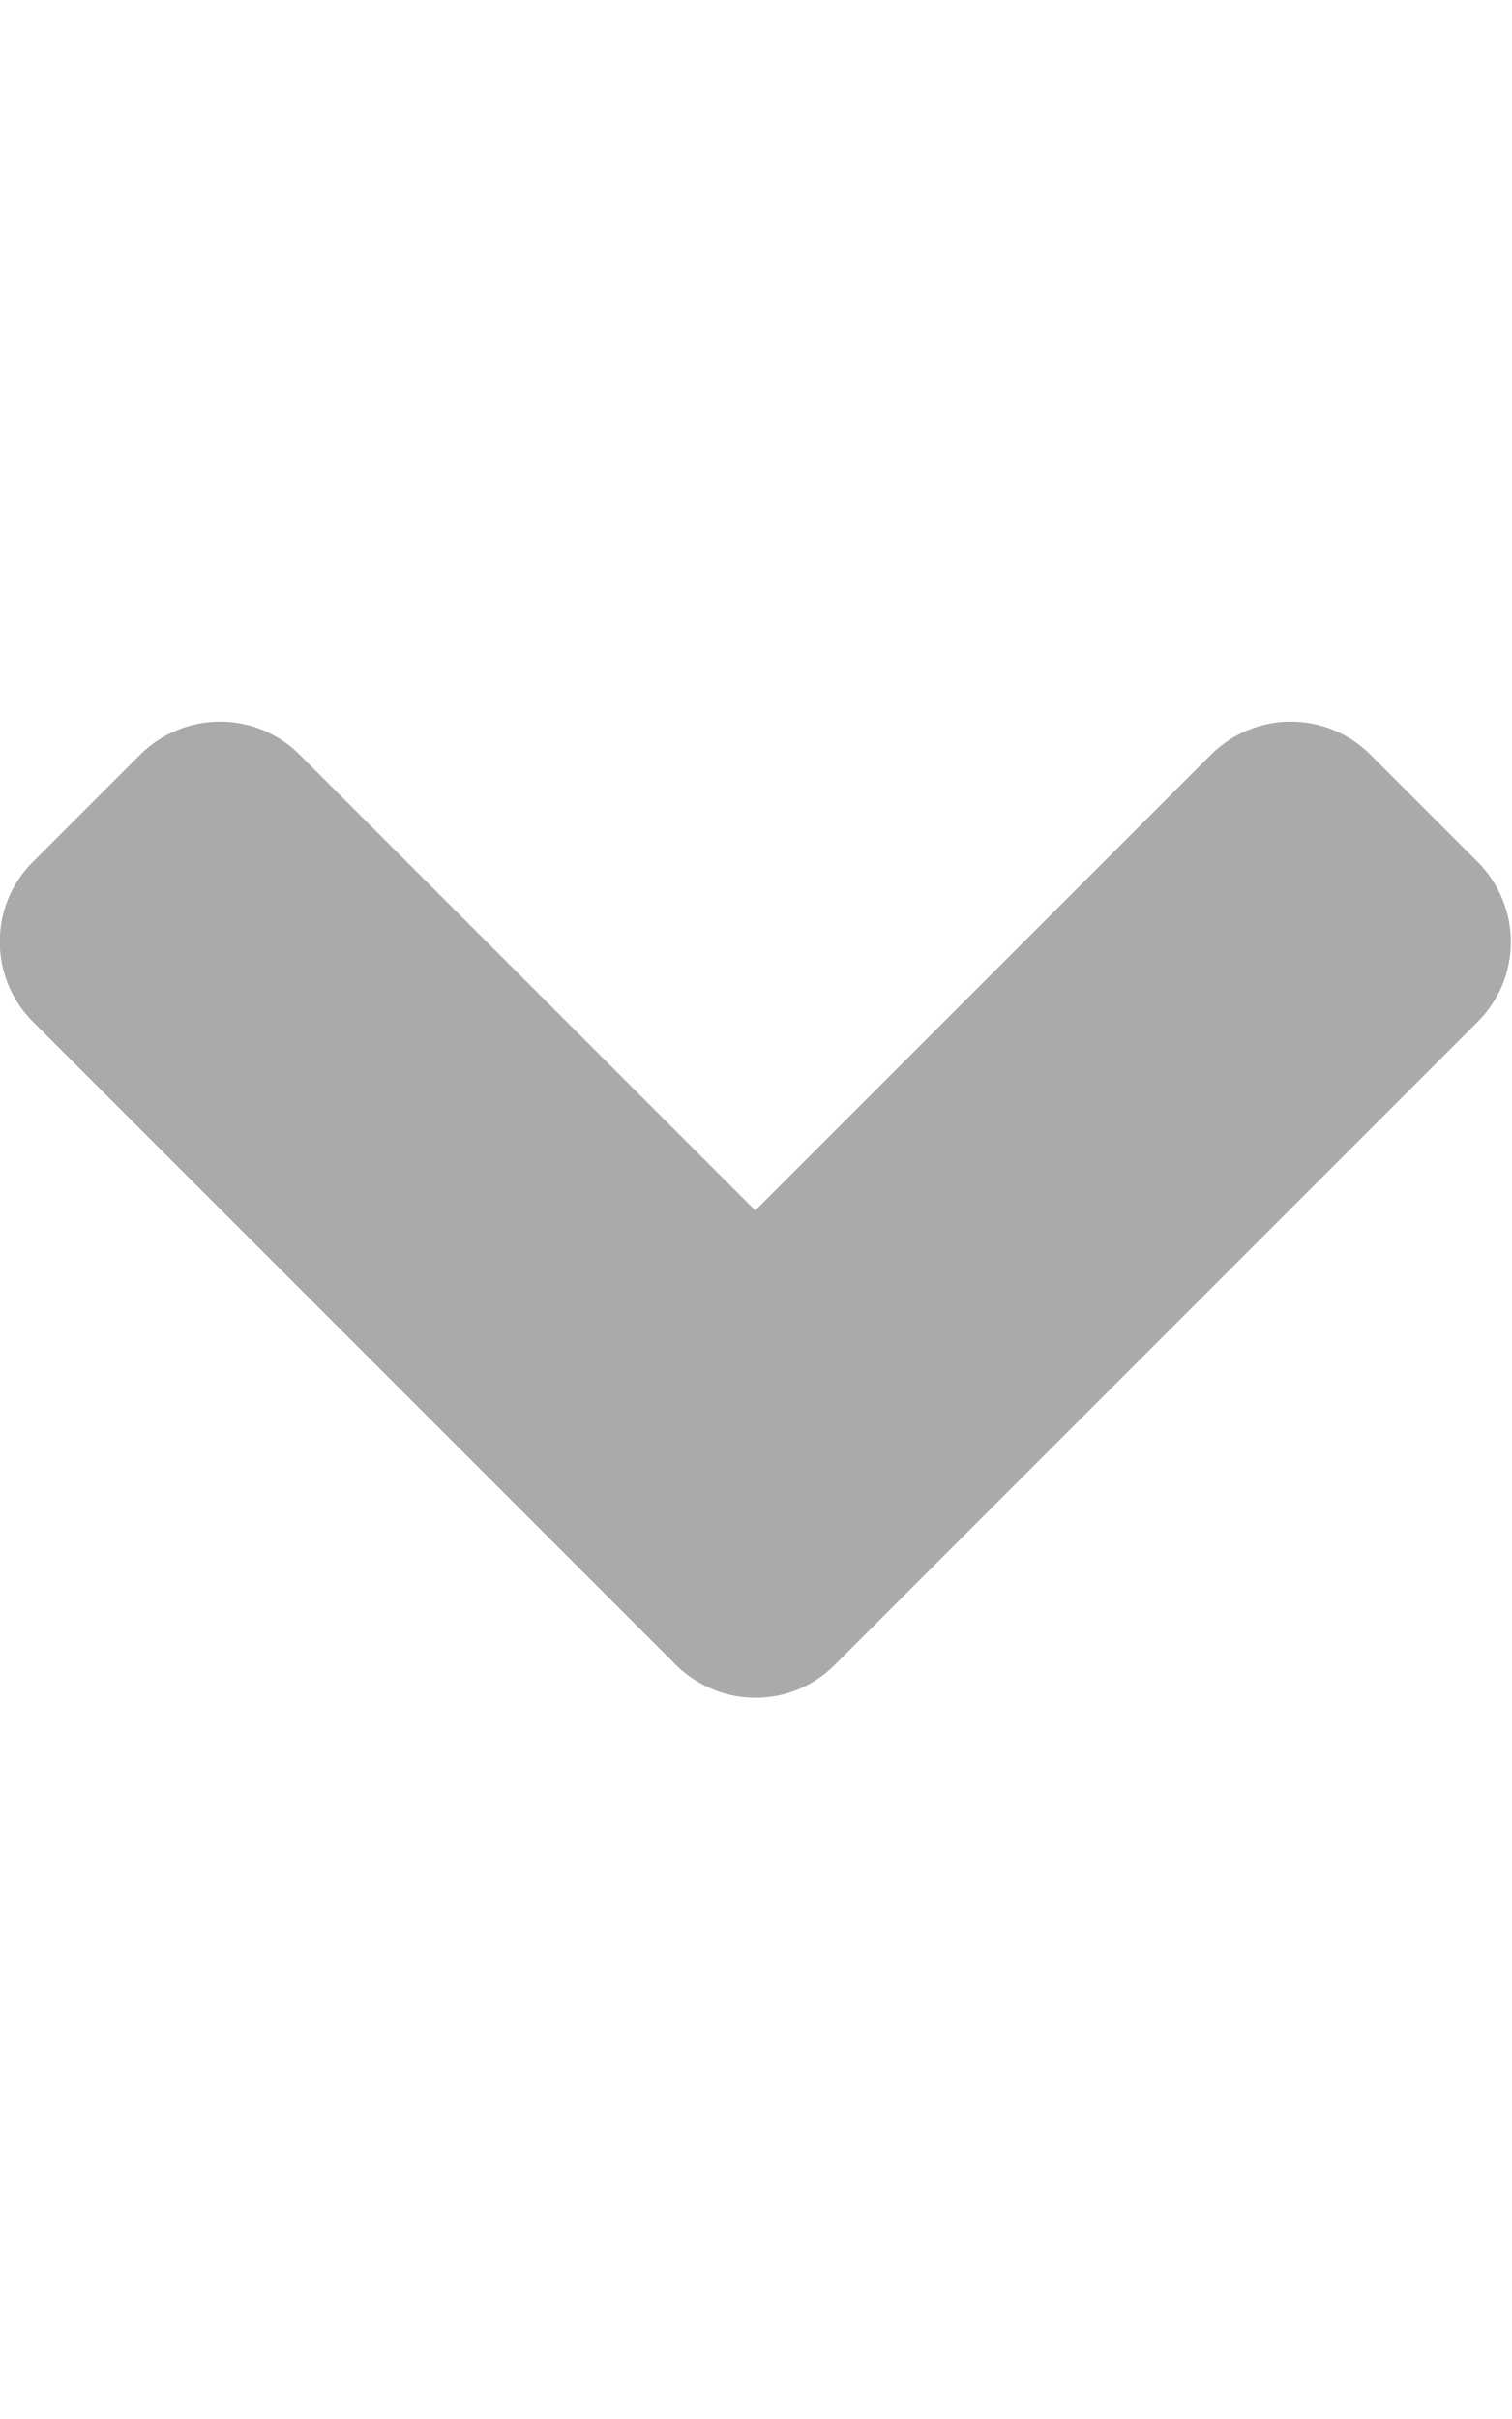
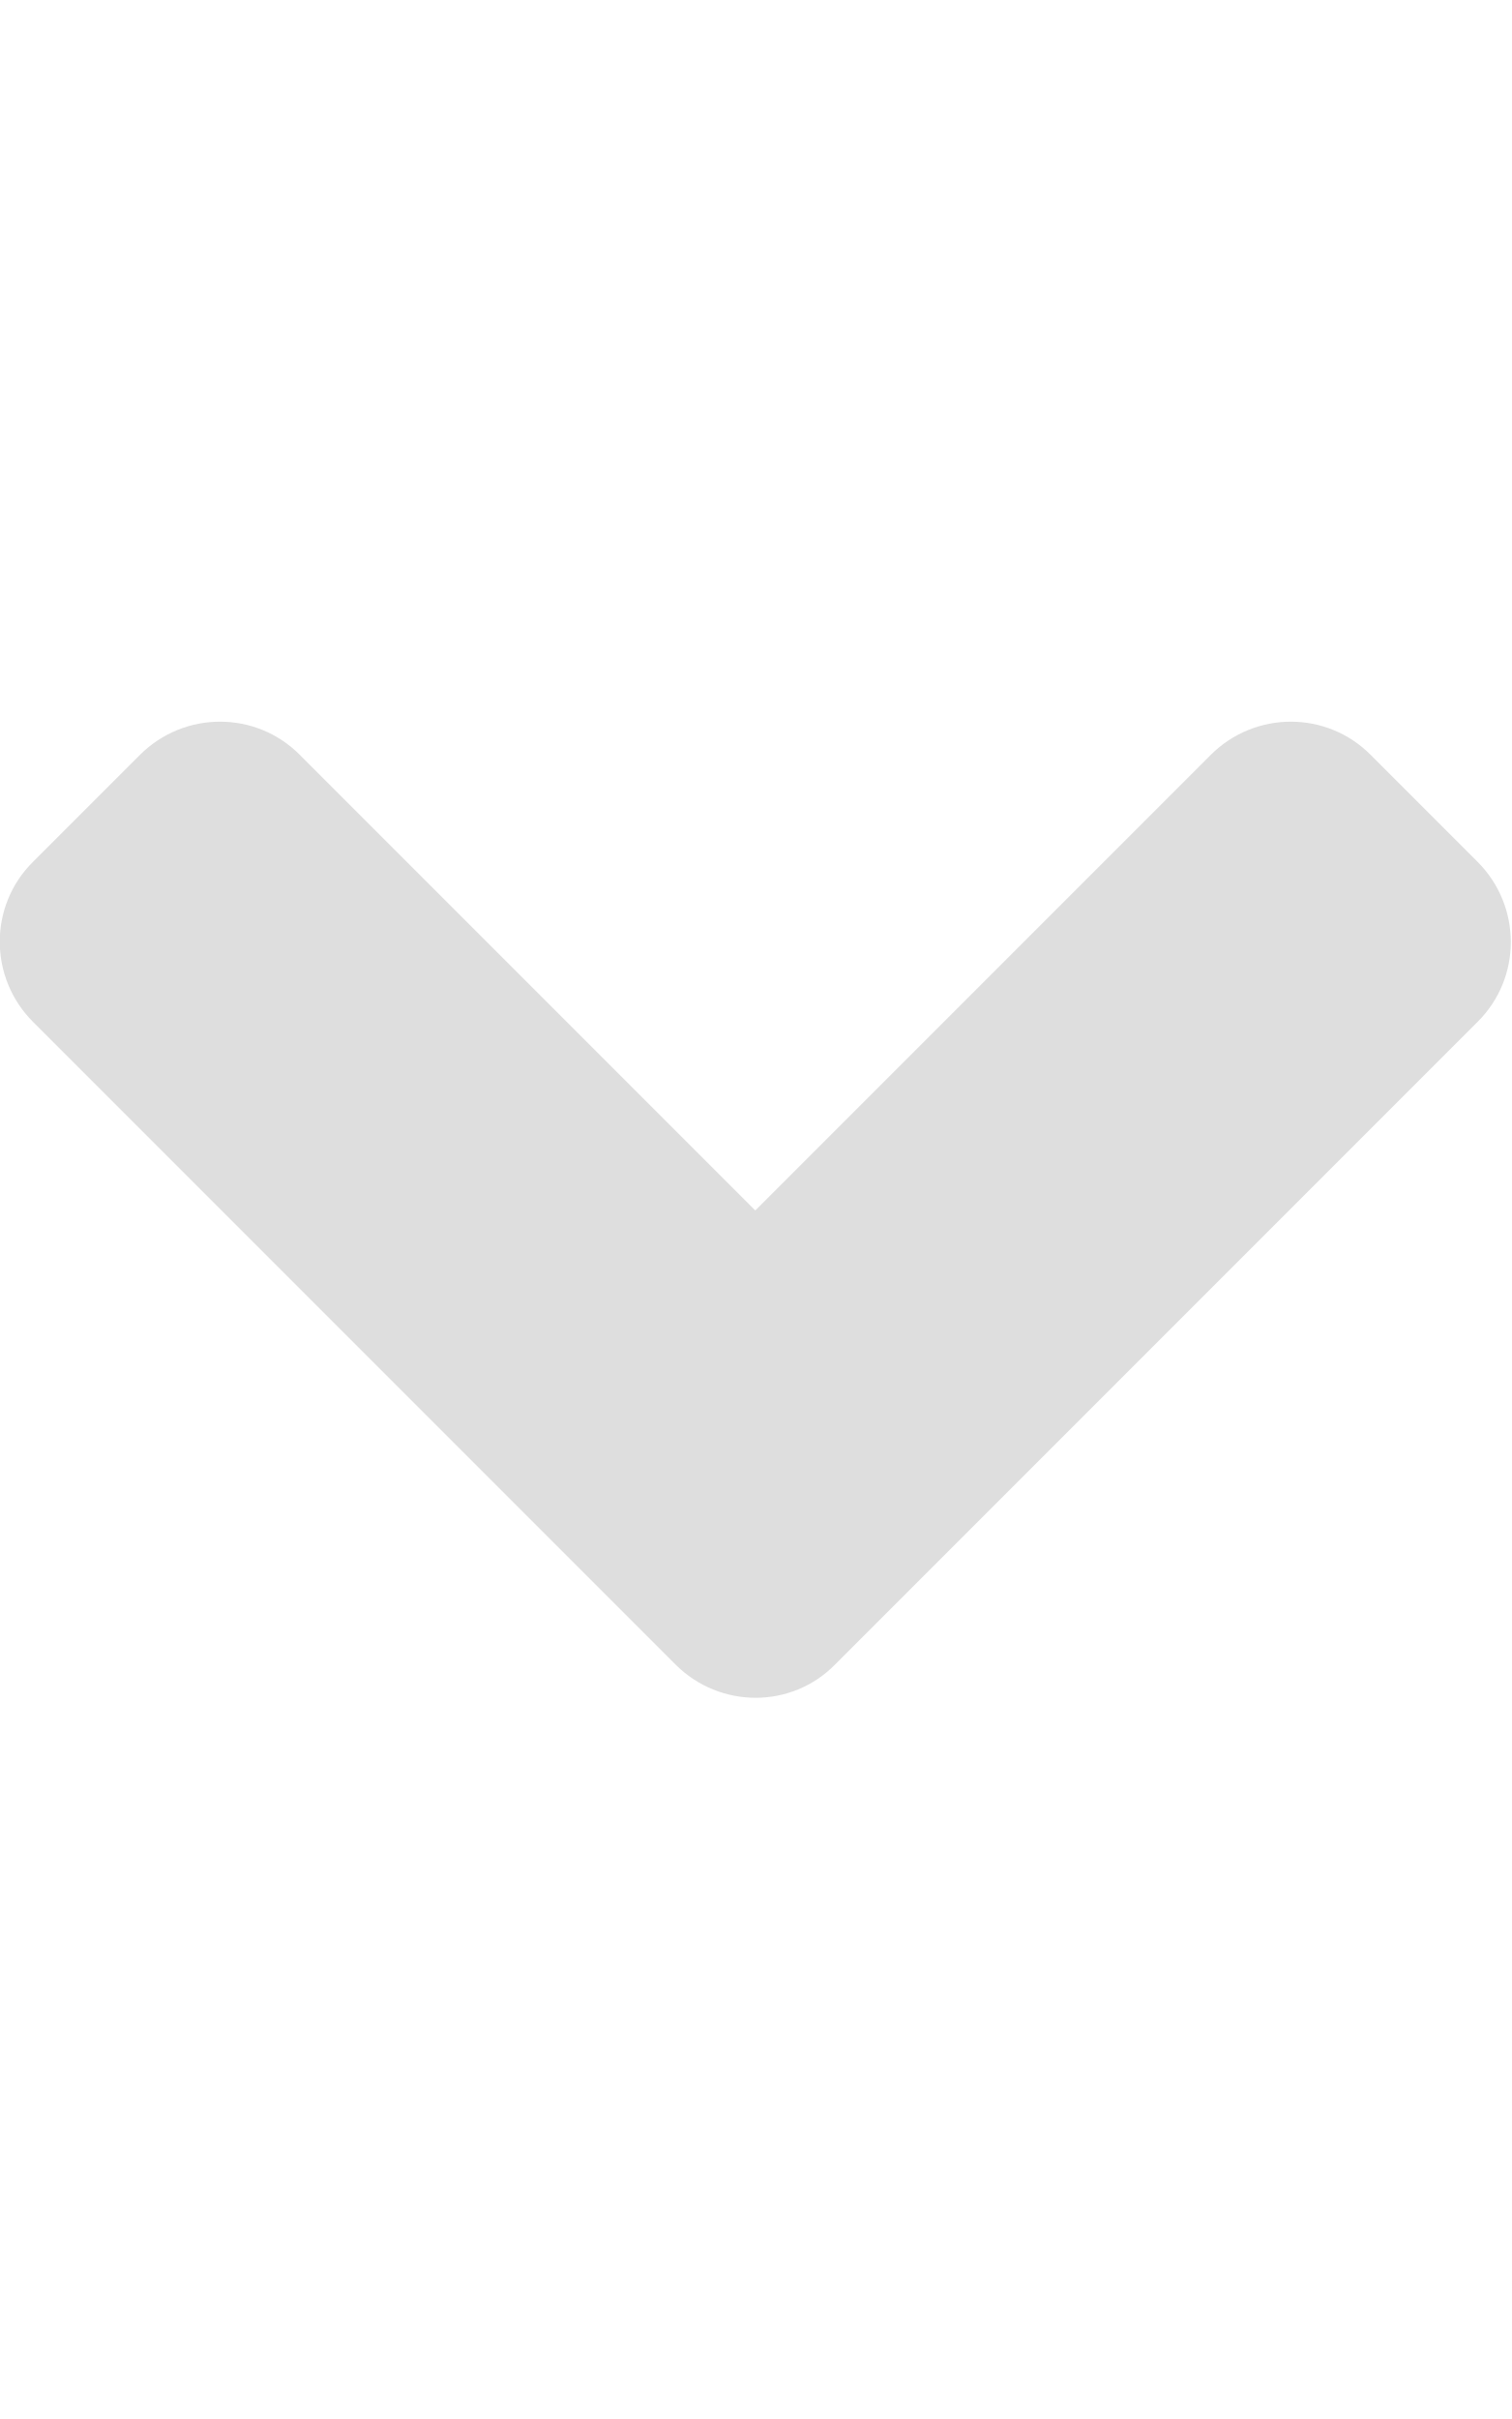
<svg xmlns="http://www.w3.org/2000/svg" aria-hidden="true" data-prefix="fas" data-icon="angle-down" class="svg-inline--fa fa-angle-down fa-w-10" viewBox="0 0 320 512">
-   <path fill="#aaa" d="M143 352.3L7 216.3c-9.4-9.4-9.4-24.6 0-33.9l22.6-22.6c9.4-9.4 24.6-9.4 33.9 0l96.4 96.4 96.4-96.4c9.4-9.4 24.6-9.4 33.9 0l22.6 22.6c9.4 9.4 9.4 24.6 0 33.9l-136 136c-9.2 9.4-24.4 9.4-33.8 0z" />
+   <path fill="#dedede" d="M143 352.3L7 216.3c-9.4-9.4-9.4-24.6 0-33.9l22.6-22.6c9.4-9.4 24.6-9.4 33.9 0l96.4 96.4 96.4-96.4c9.4-9.4 24.6-9.4 33.9 0l22.6 22.6c9.4 9.4 9.4 24.6 0 33.9l-136 136c-9.2 9.4-24.4 9.4-33.8 0z" />
</svg>
